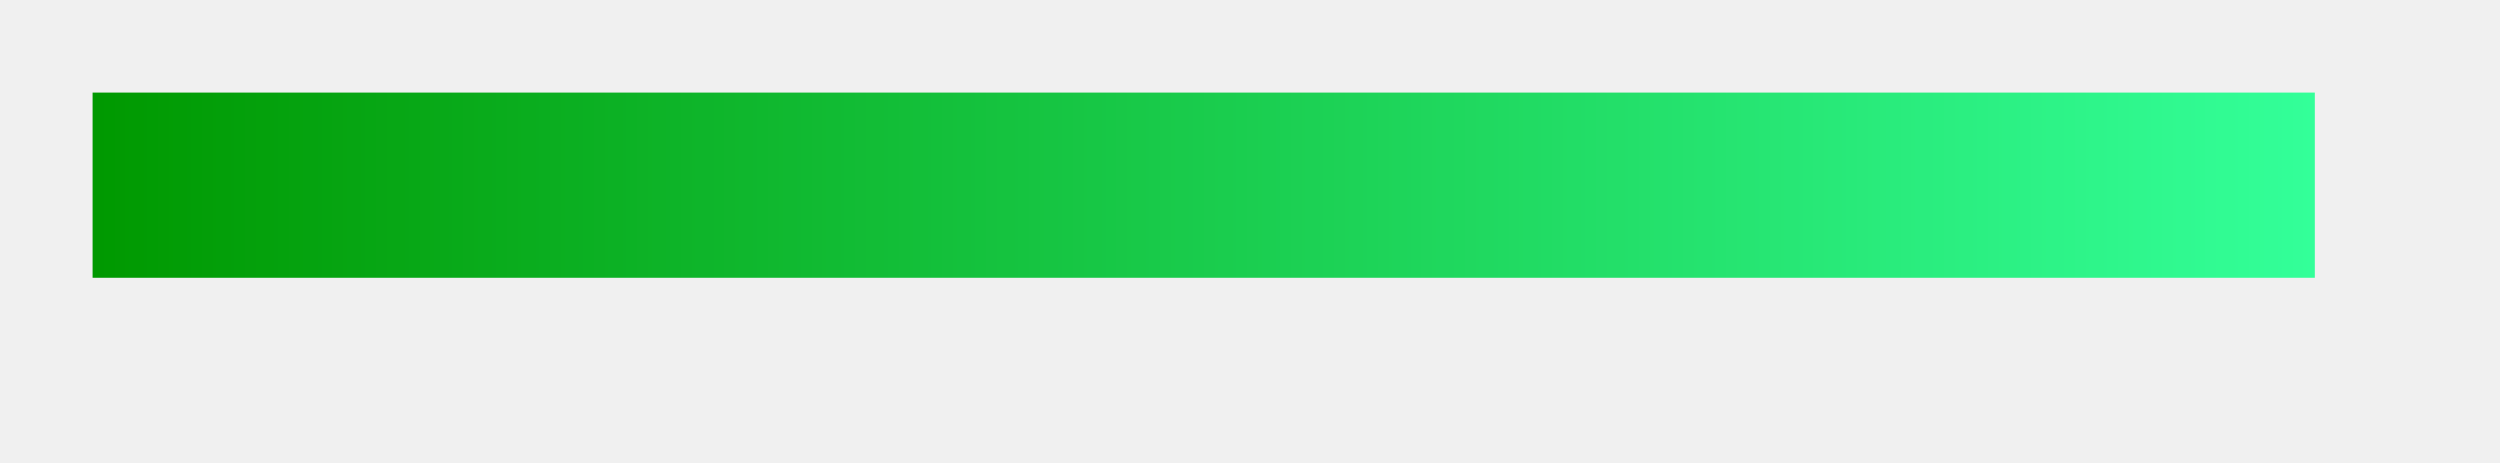
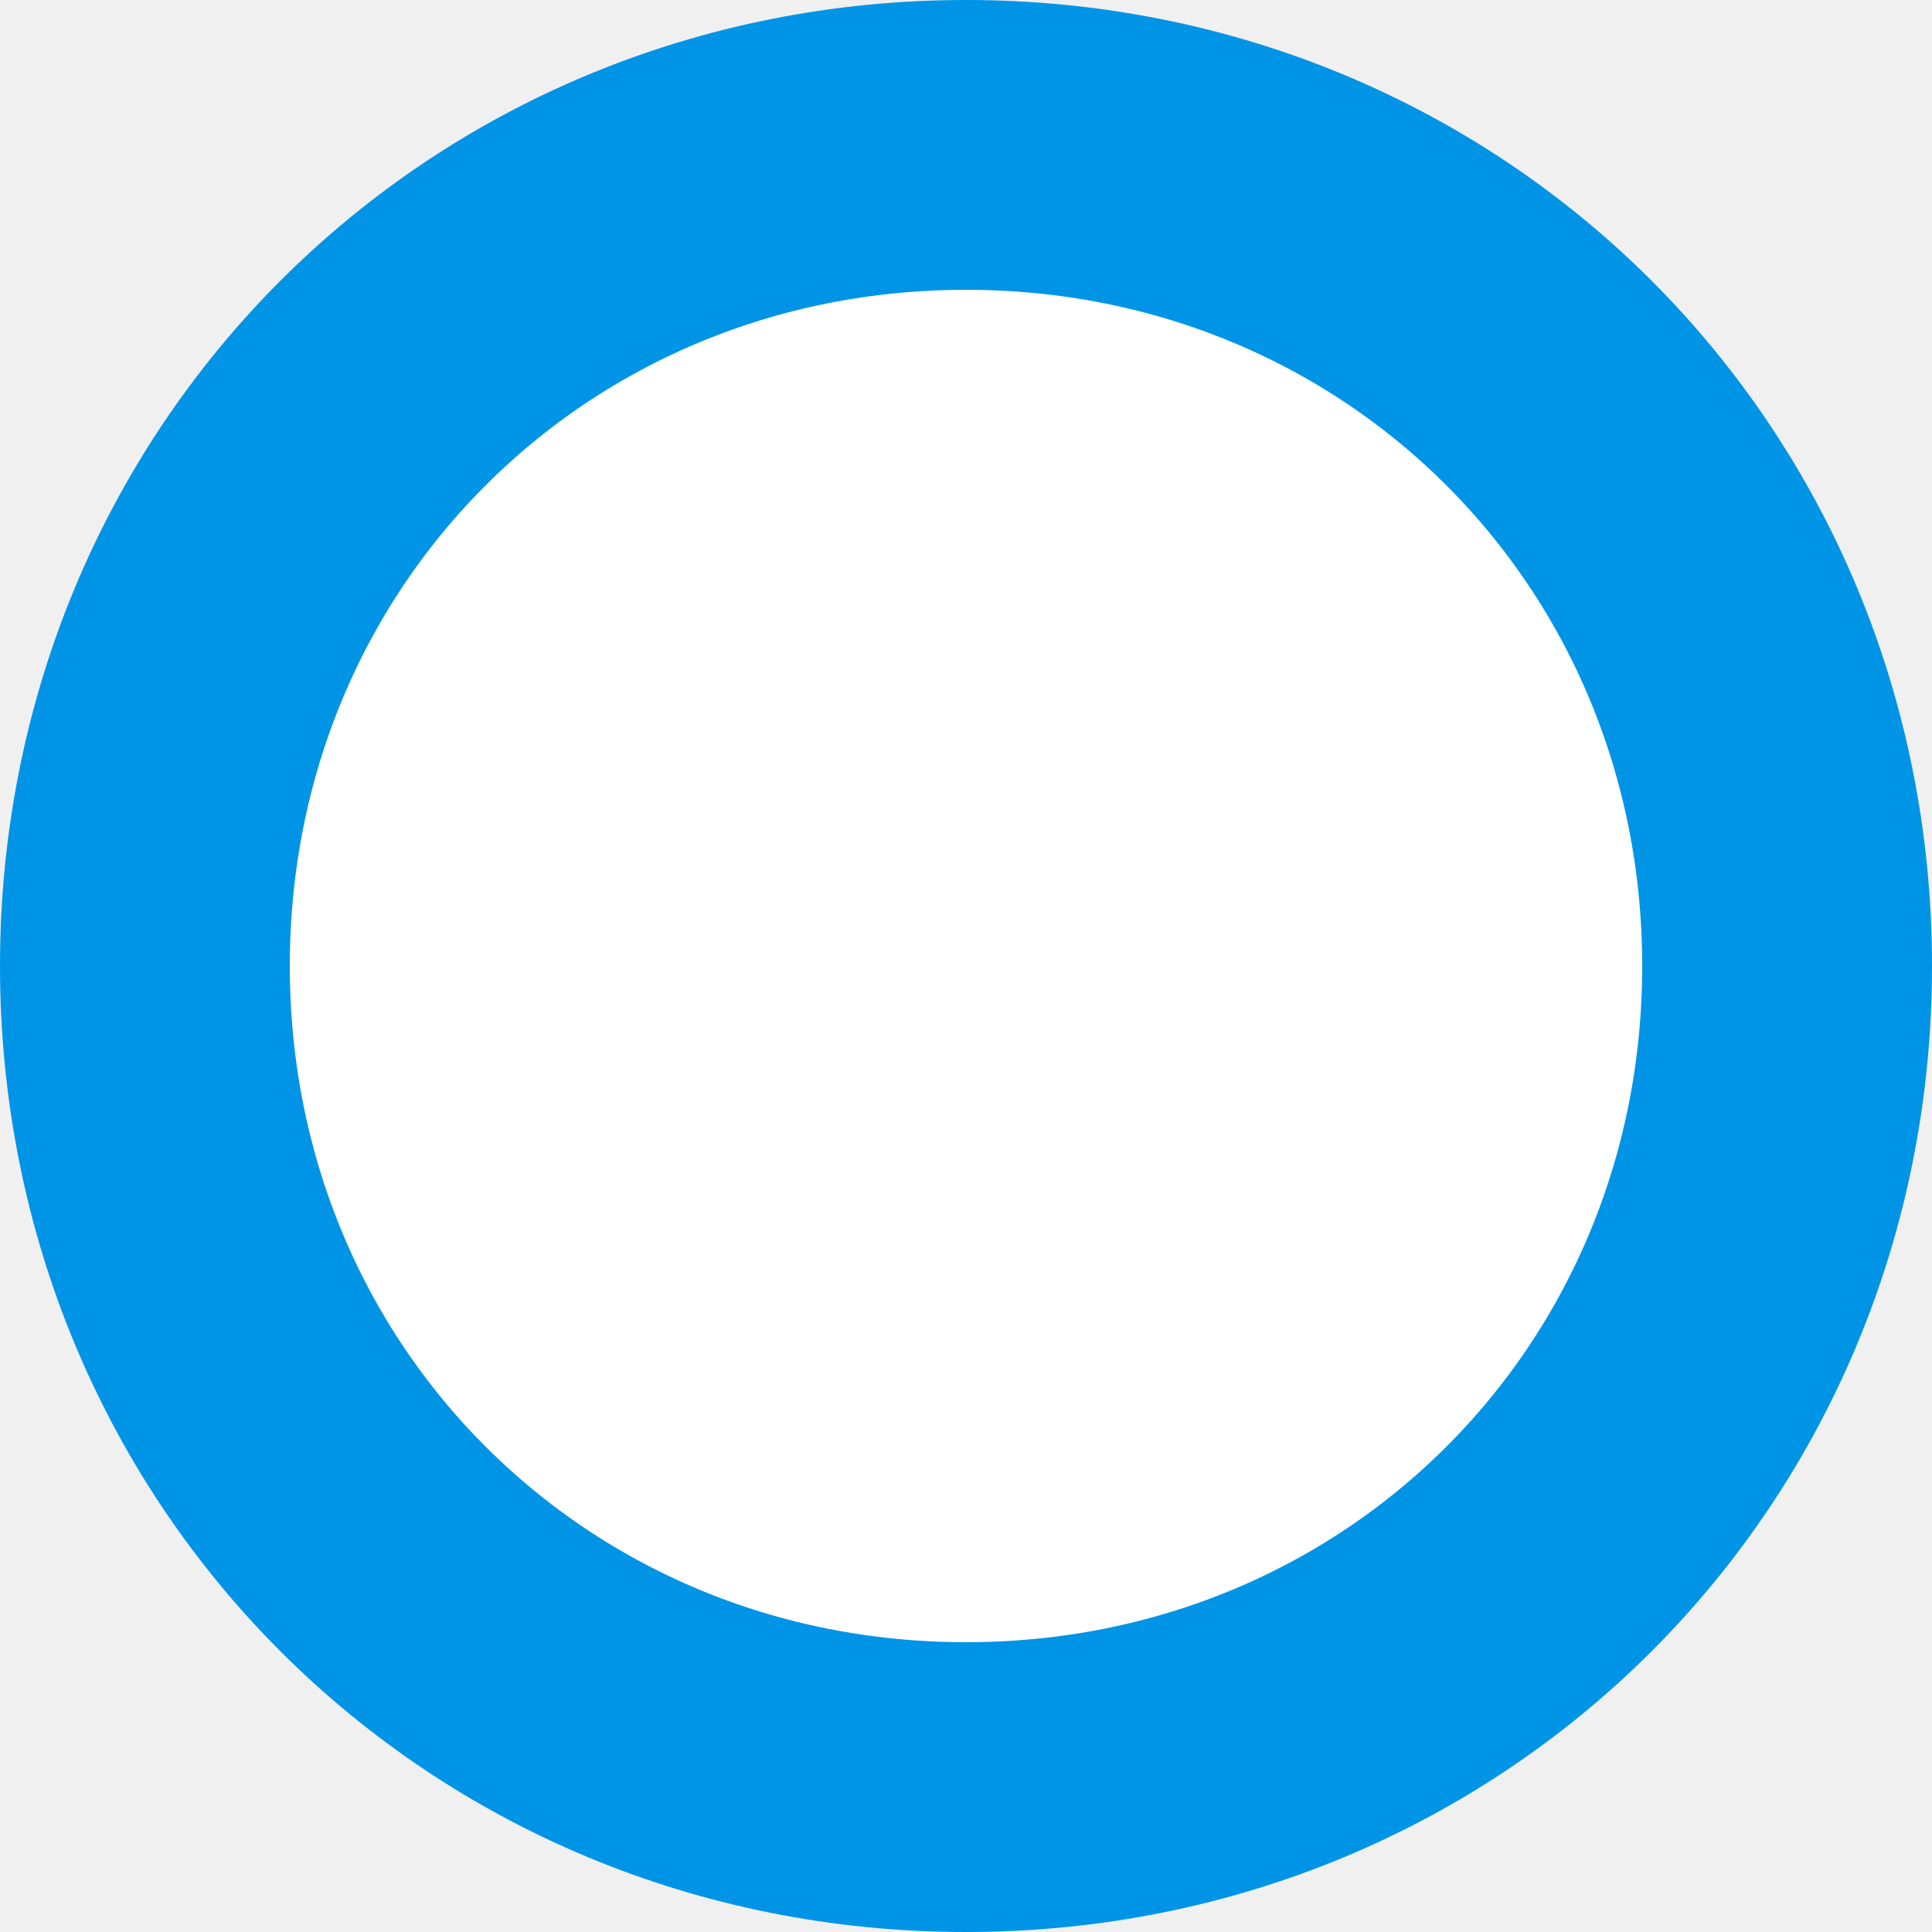
- <svg xmlns="http://www.w3.org/2000/svg" version="1.1" width="27px" height="5px">
-   <defs>
-     <linearGradient gradientUnits="userSpaceOnUse" x1="453" y1="68" x2="477" y2="68" id="LinearGradient2136">
-       <stop id="Stop2137" stop-color="#009900" offset="0" />
-       <stop id="Stop2138" stop-color="#33ff99" offset="1" />
-     </linearGradient>
-   </defs>
-   <g transform="matrix(1 0 0 1 -452 -66 )">
-     <path d="M 453 68  L 477 68  " stroke-width="2" stroke="url(#LinearGradient2136)" fill="none" />
+ <svg xmlns="http://www.w3.org/2000/svg" version="1.1" width="20px" height="20px">
+   <g transform="matrix(1 0 0 1 -1448 -916 )">
+     <path d="M 1458 918  C 1462.48 918  1466 921.52  1466 926  C 1466 930.48  1462.48 934  1458 934  C 1453.52 934  1450 930.48  1450 926  C 1450 921.52  1453.52 918  1458 918  Z " fill-rule="nonzero" fill="#ffffff" stroke="none" />
+     <path d="M 1458 917.5  C 1462.76 917.5  1466.5 921.24  1466.5 926  C 1466.5 930.76  1462.76 934.5  1458 934.5  C 1453.24 934.5  1449.5 930.76  1449.5 926  C 1449.5 921.24  1453.24 917.5  1458 917.5  Z " stroke-width="3" stroke="#0094e6" fill="none" />
  </g>
</svg>
